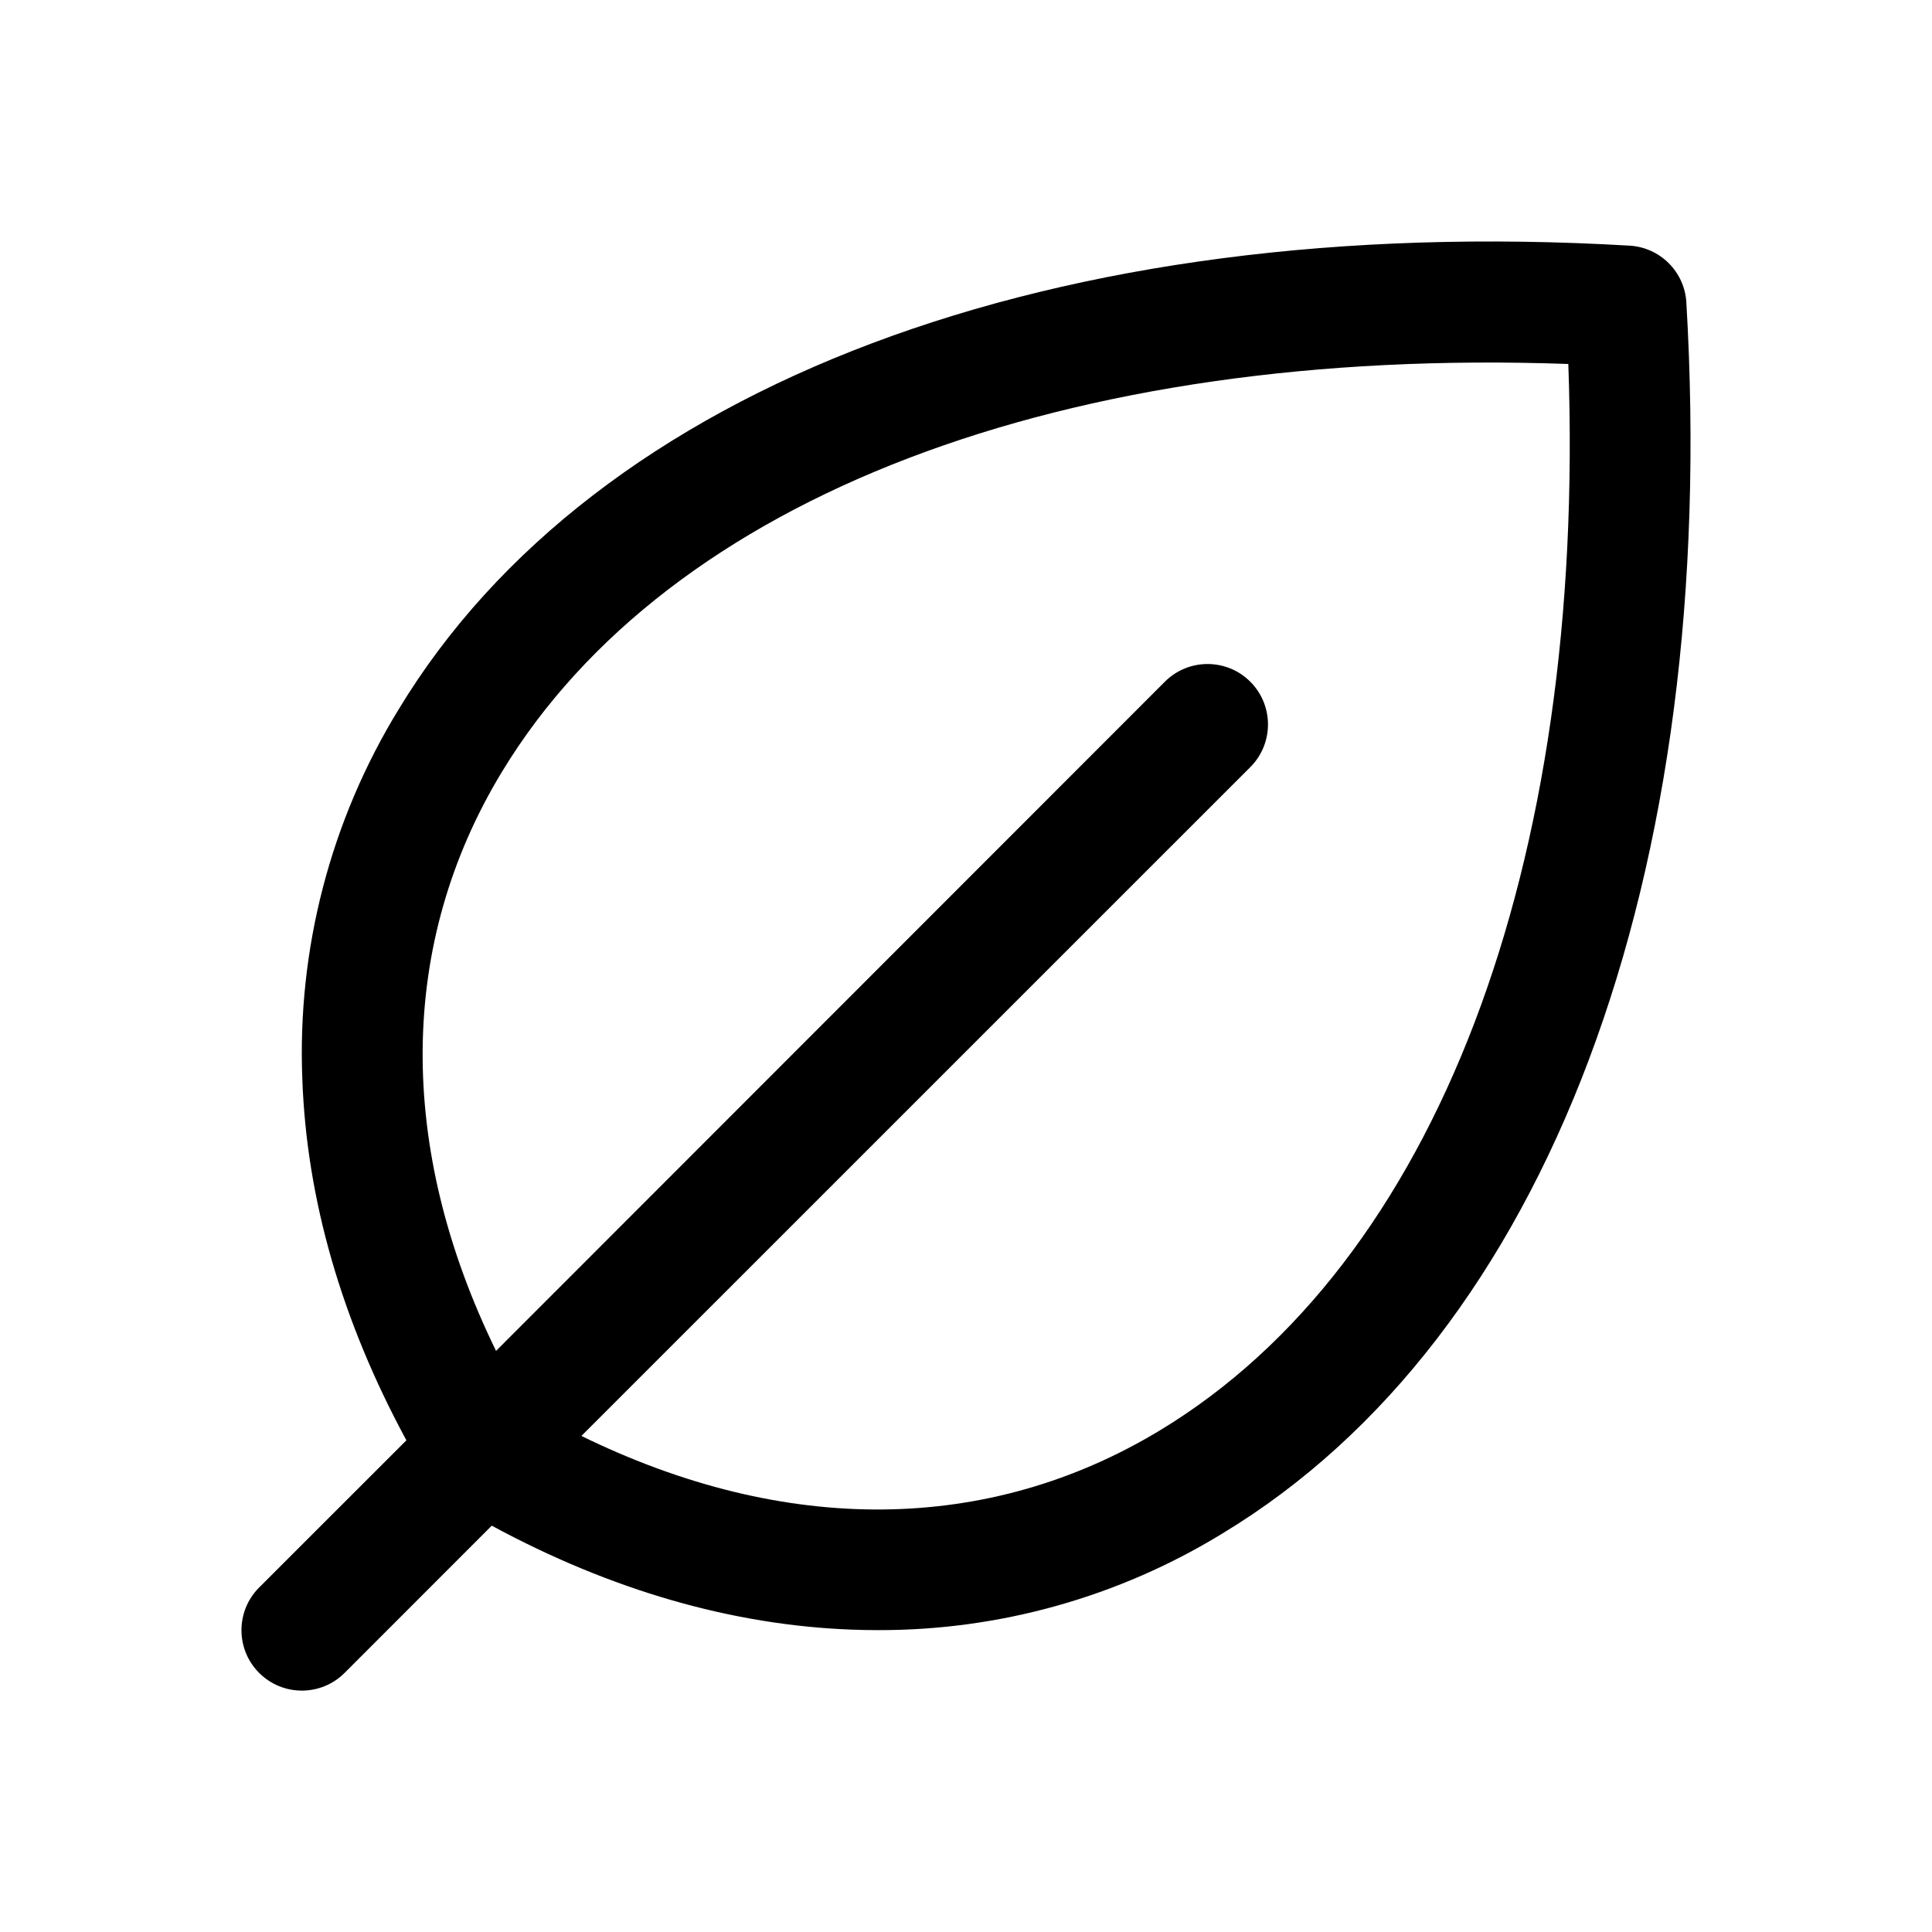
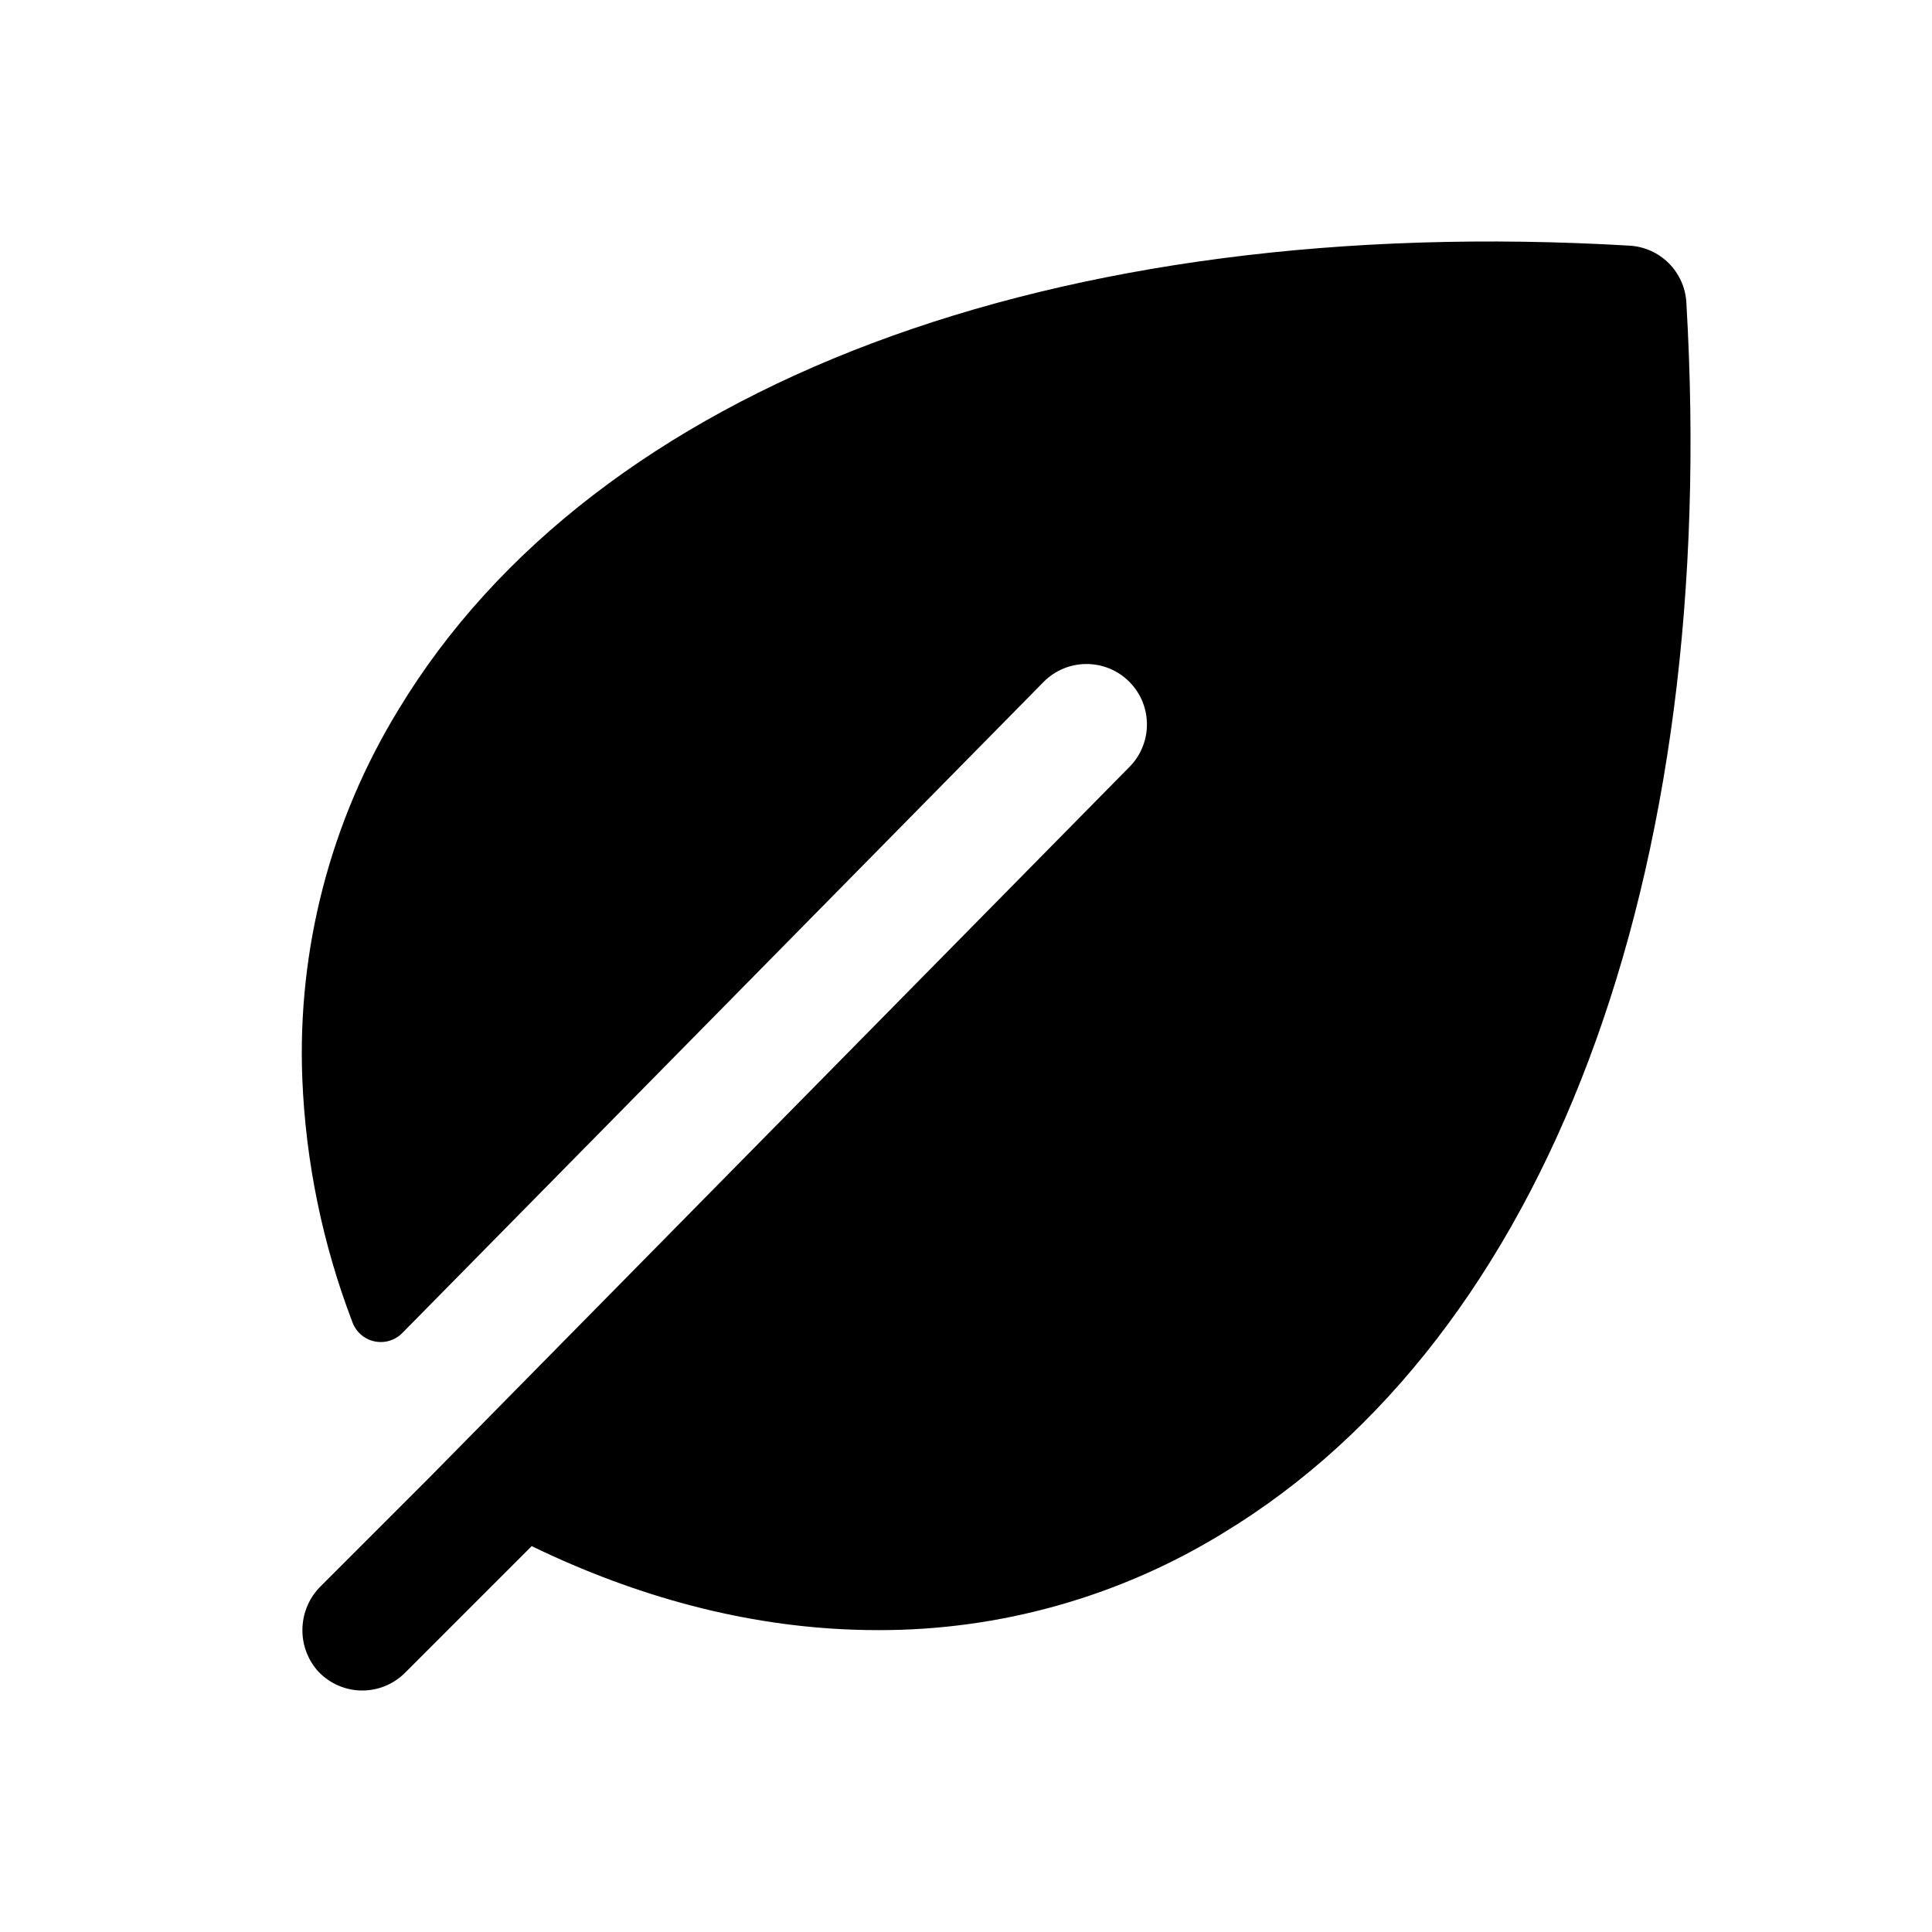
<svg xmlns="http://www.w3.org/2000/svg" viewBox="0 0 256 256" fill="currentColor">
-   <path d="M223.45,40.07a8,8,0,0,0-7.52-7.52C139.8,28.08,78.82,51,52.82,94a87.09,87.09,0,0,0-12.76,49c.57,15.92,5.21,32,13.79,47.85l-19.51,19.5a8,8,0,0,0,11.32,11.32l19.5-19.51C81,210.73,97.09,215.37,113,215.94q1.67.06,3.33.06A86.93,86.93,0,0,0,162,203.18C205,177.18,227.93,116.21,223.45,40.07ZM153.75,189.5c-22.75,13.78-49.68,14-76.71.77l88.63-88.62a8,8,0,0,0-11.32-11.32L65.73,179c-13.19-27-13-54,.77-76.71,22.09-36.47,74.6-56.44,141.31-54.06C210.2,114.89,190.22,167.41,153.75,189.5Z" />
+   <path d="M223.45,40.07a8,8,0,0,0-7.52-7.52C139.8,28.08,78.82,51,52.82,94a87.09,87.09,0,0,0-12.76,49A101.72,101.72,0,0,0,46.7,175.2a4,4,0,0,0,6.61,1.43l85-86.3a8,8,0,0,1,11.32,11.32L56.74,195.94,42.55,210.13a8.2,8.2,0,0,0-.6,11.1,8,8,0,0,0,11.71.43l16.79-16.79c14.14,6.84,28.41,10.57,42.56,11.07q1.67.06,3.33.06A86.93,86.93,0,0,0,162,203.18C205,177.18,227.93,116.21,223.45,40.07Z" />
</svg>
